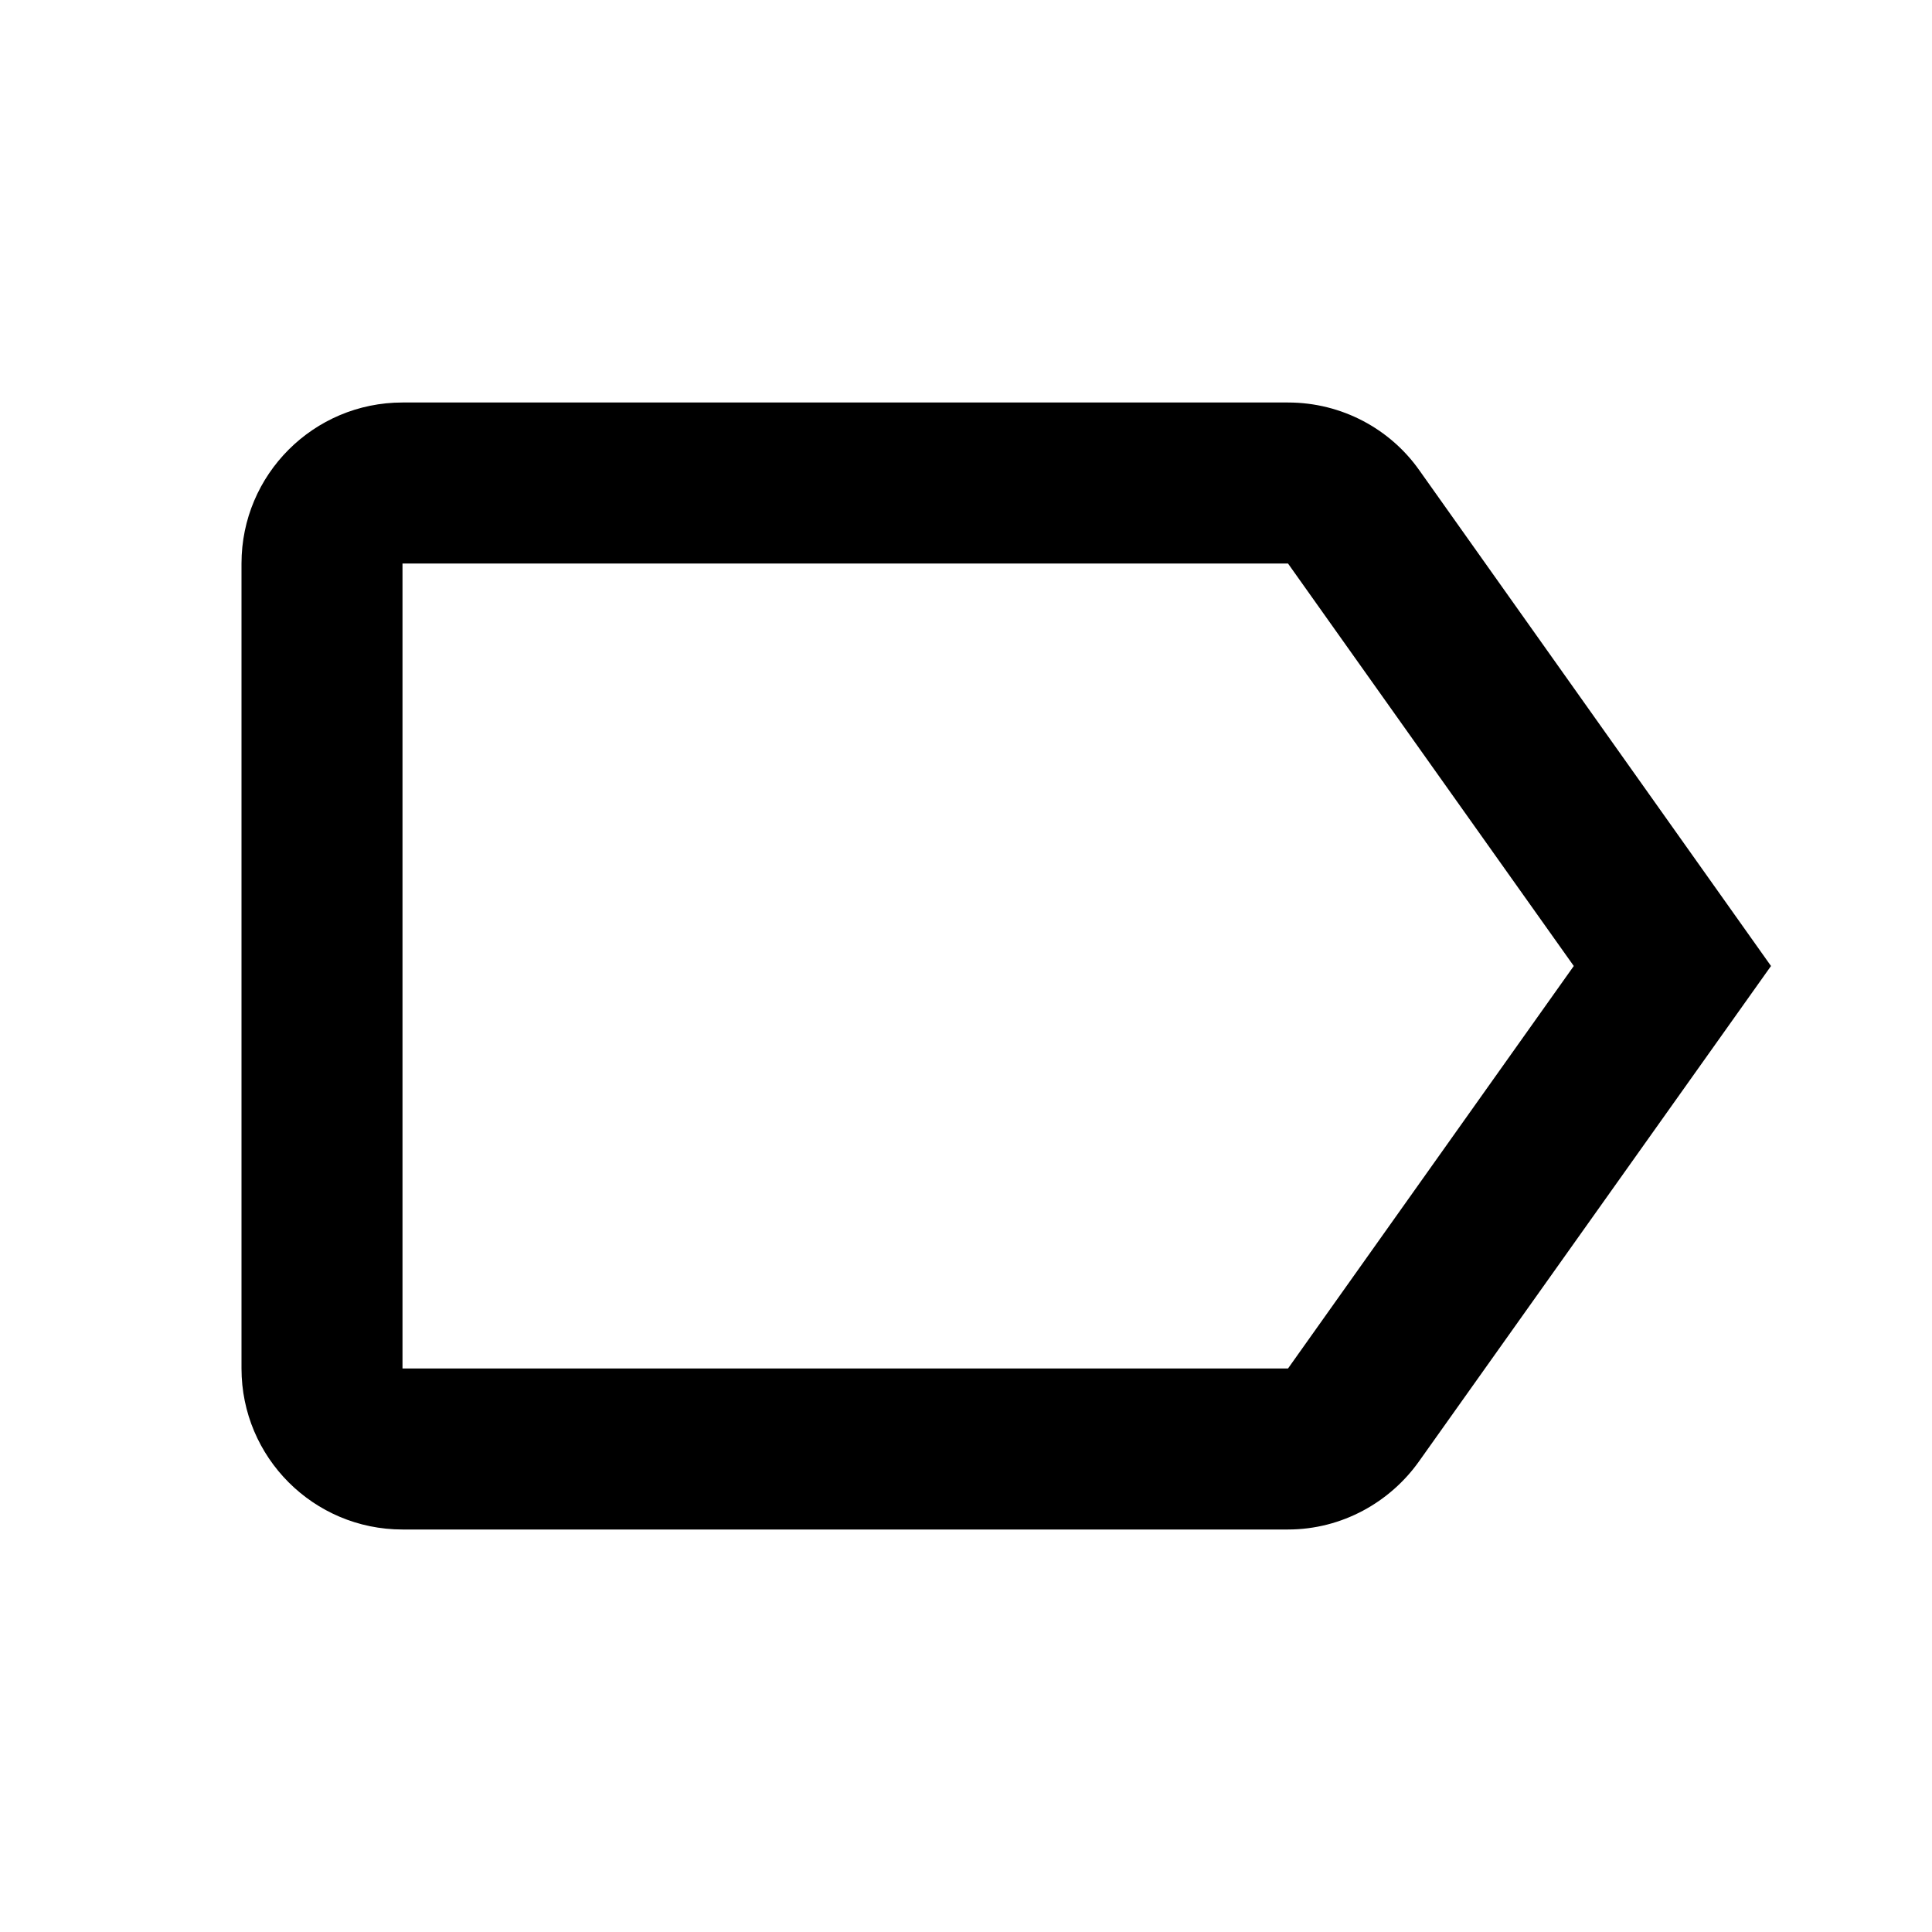
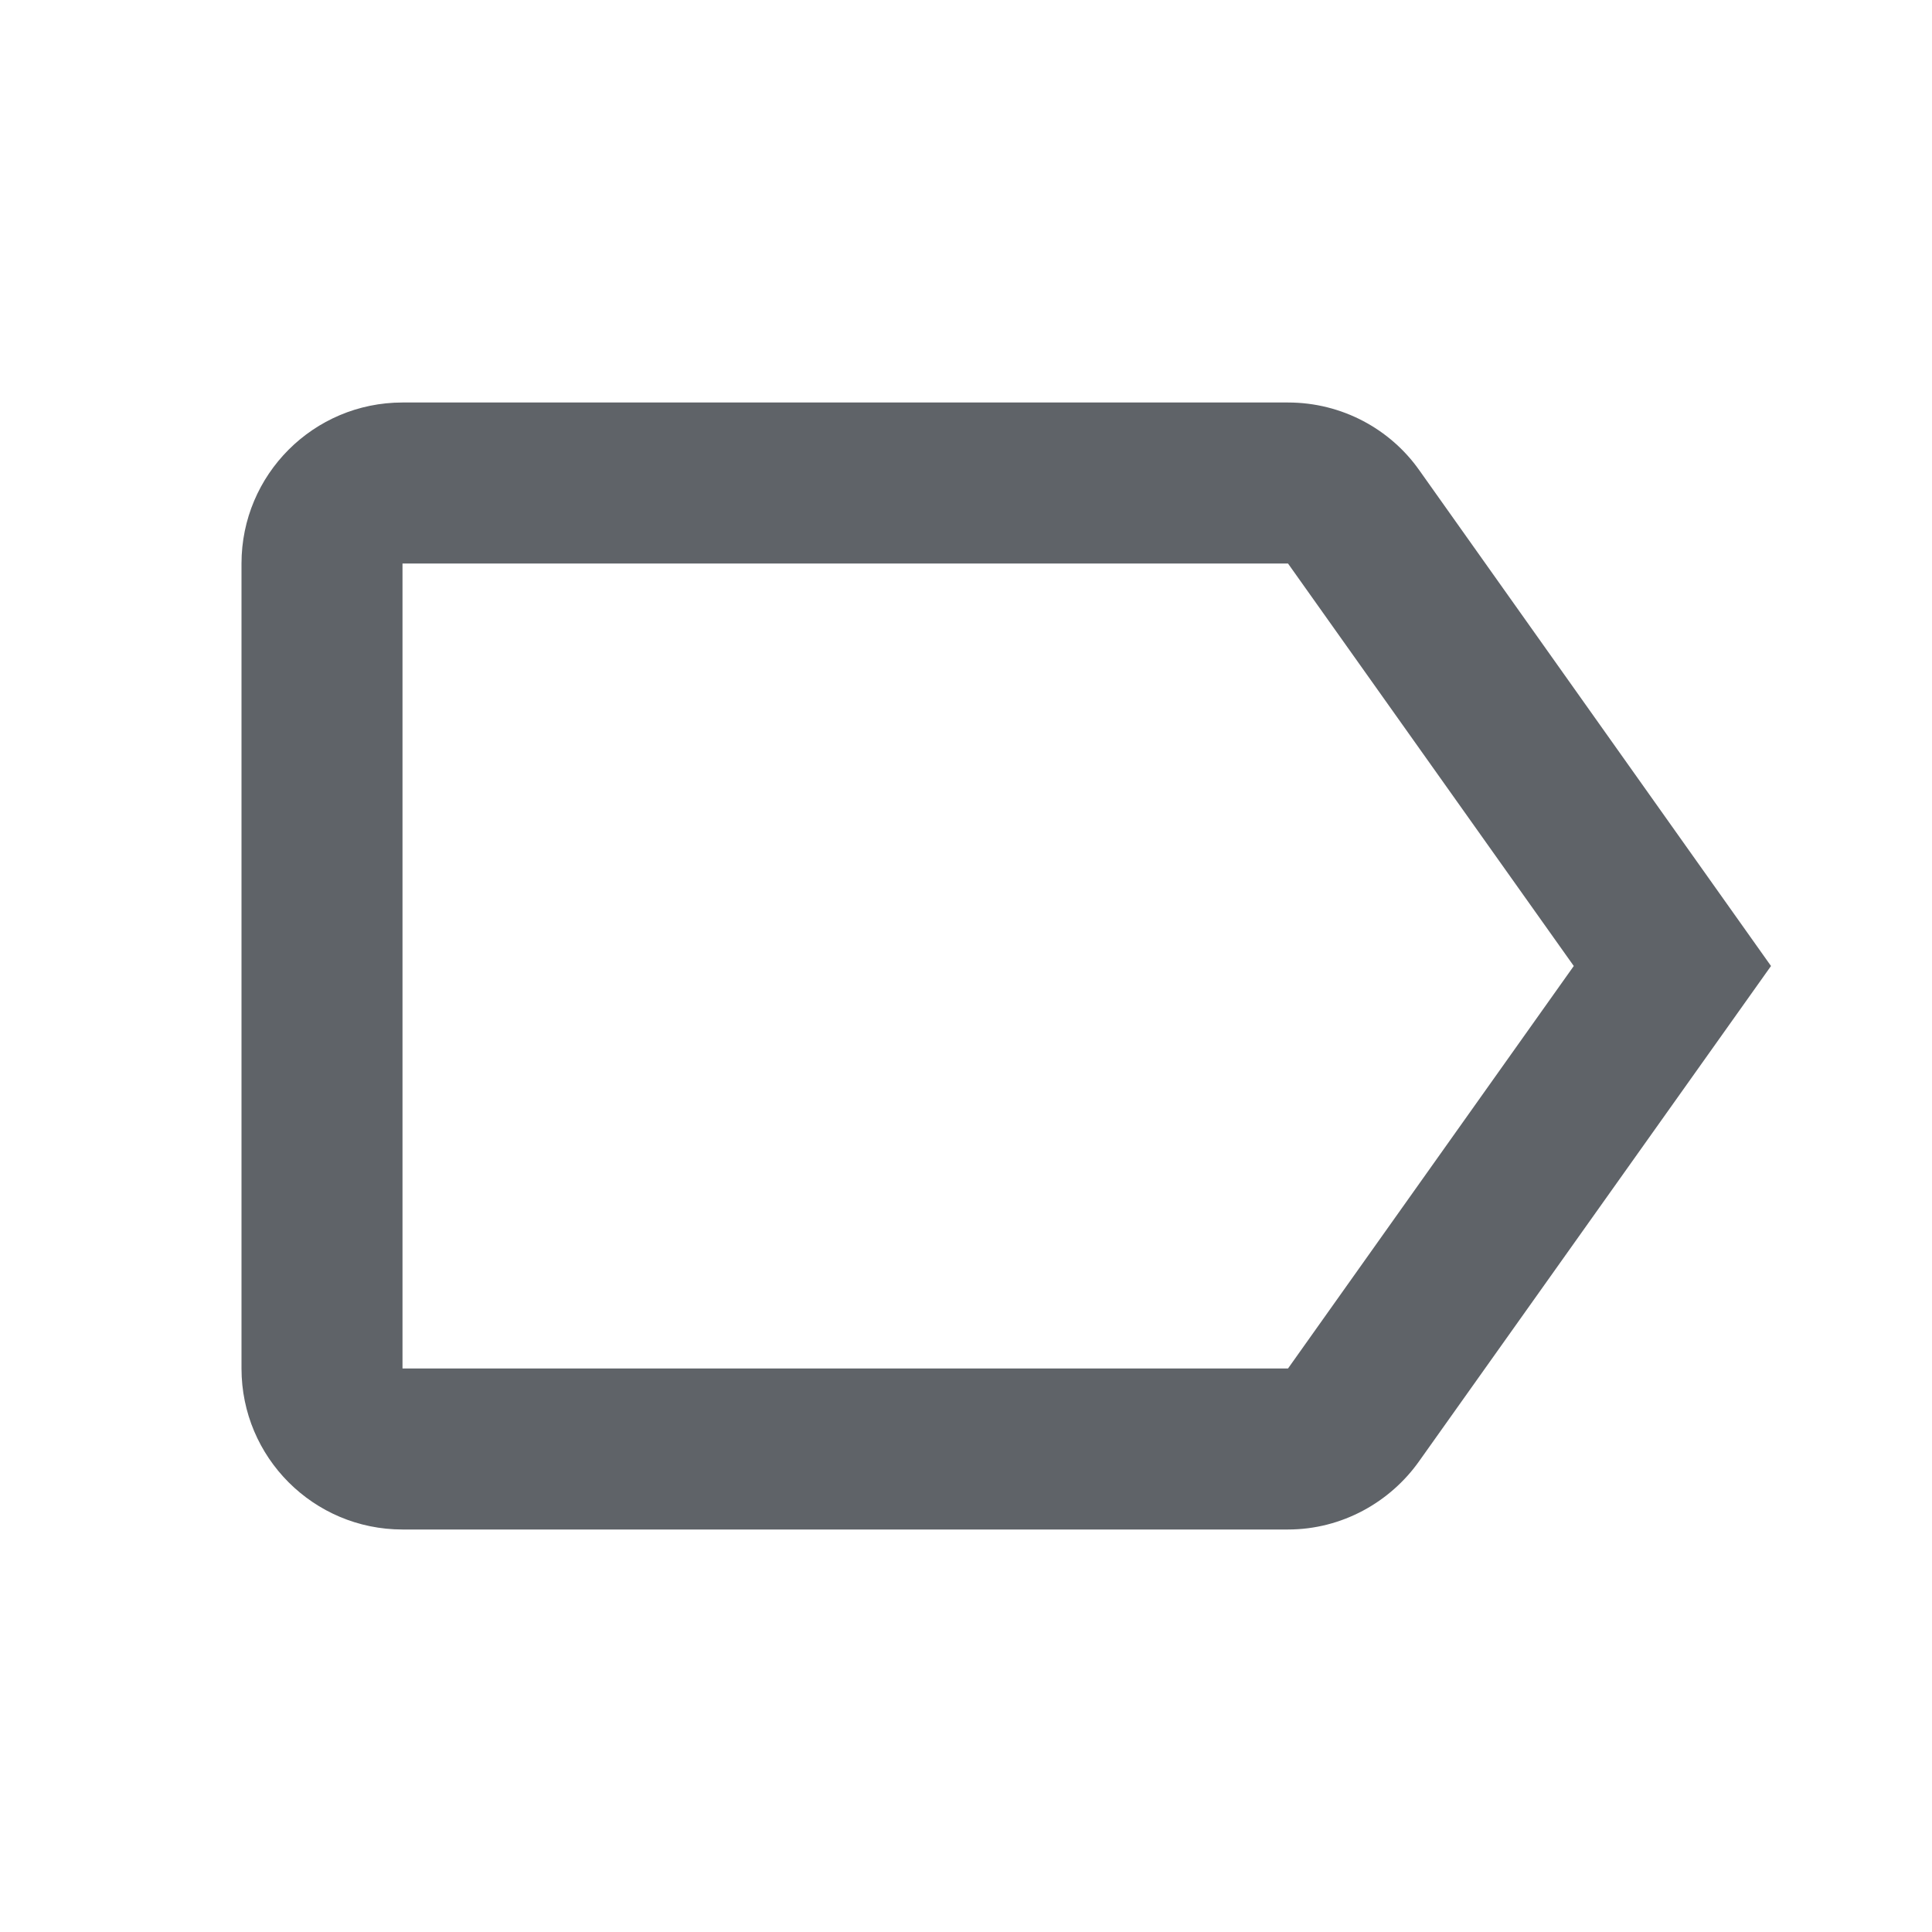
<svg xmlns="http://www.w3.org/2000/svg" version="1.1" width="24" height="24" viewBox="0 0 24 24">
-   <path fill="#000000" d="M16,17H5V7H16L19.55,12M17.63,5.84C17.27,5.33 16.67,5 16,5H5A2,2 0 0,0 3,7V17A2,2 0 0,0 5,19H16C16.67,19 17.27,18.66 17.63,18.15L22,12L17.63,5.84Z" />
+   <path fill="#5f6368" d="M16,17H5V7H16L19.55,12M17.63,5.84C17.27,5.33 16.67,5 16,5H5A2,2 0 0,0 3,7V17A2,2 0 0,0 5,19H16C16.67,19 17.27,18.66 17.63,18.15L22,12L17.63,5.84Z" />
</svg>
